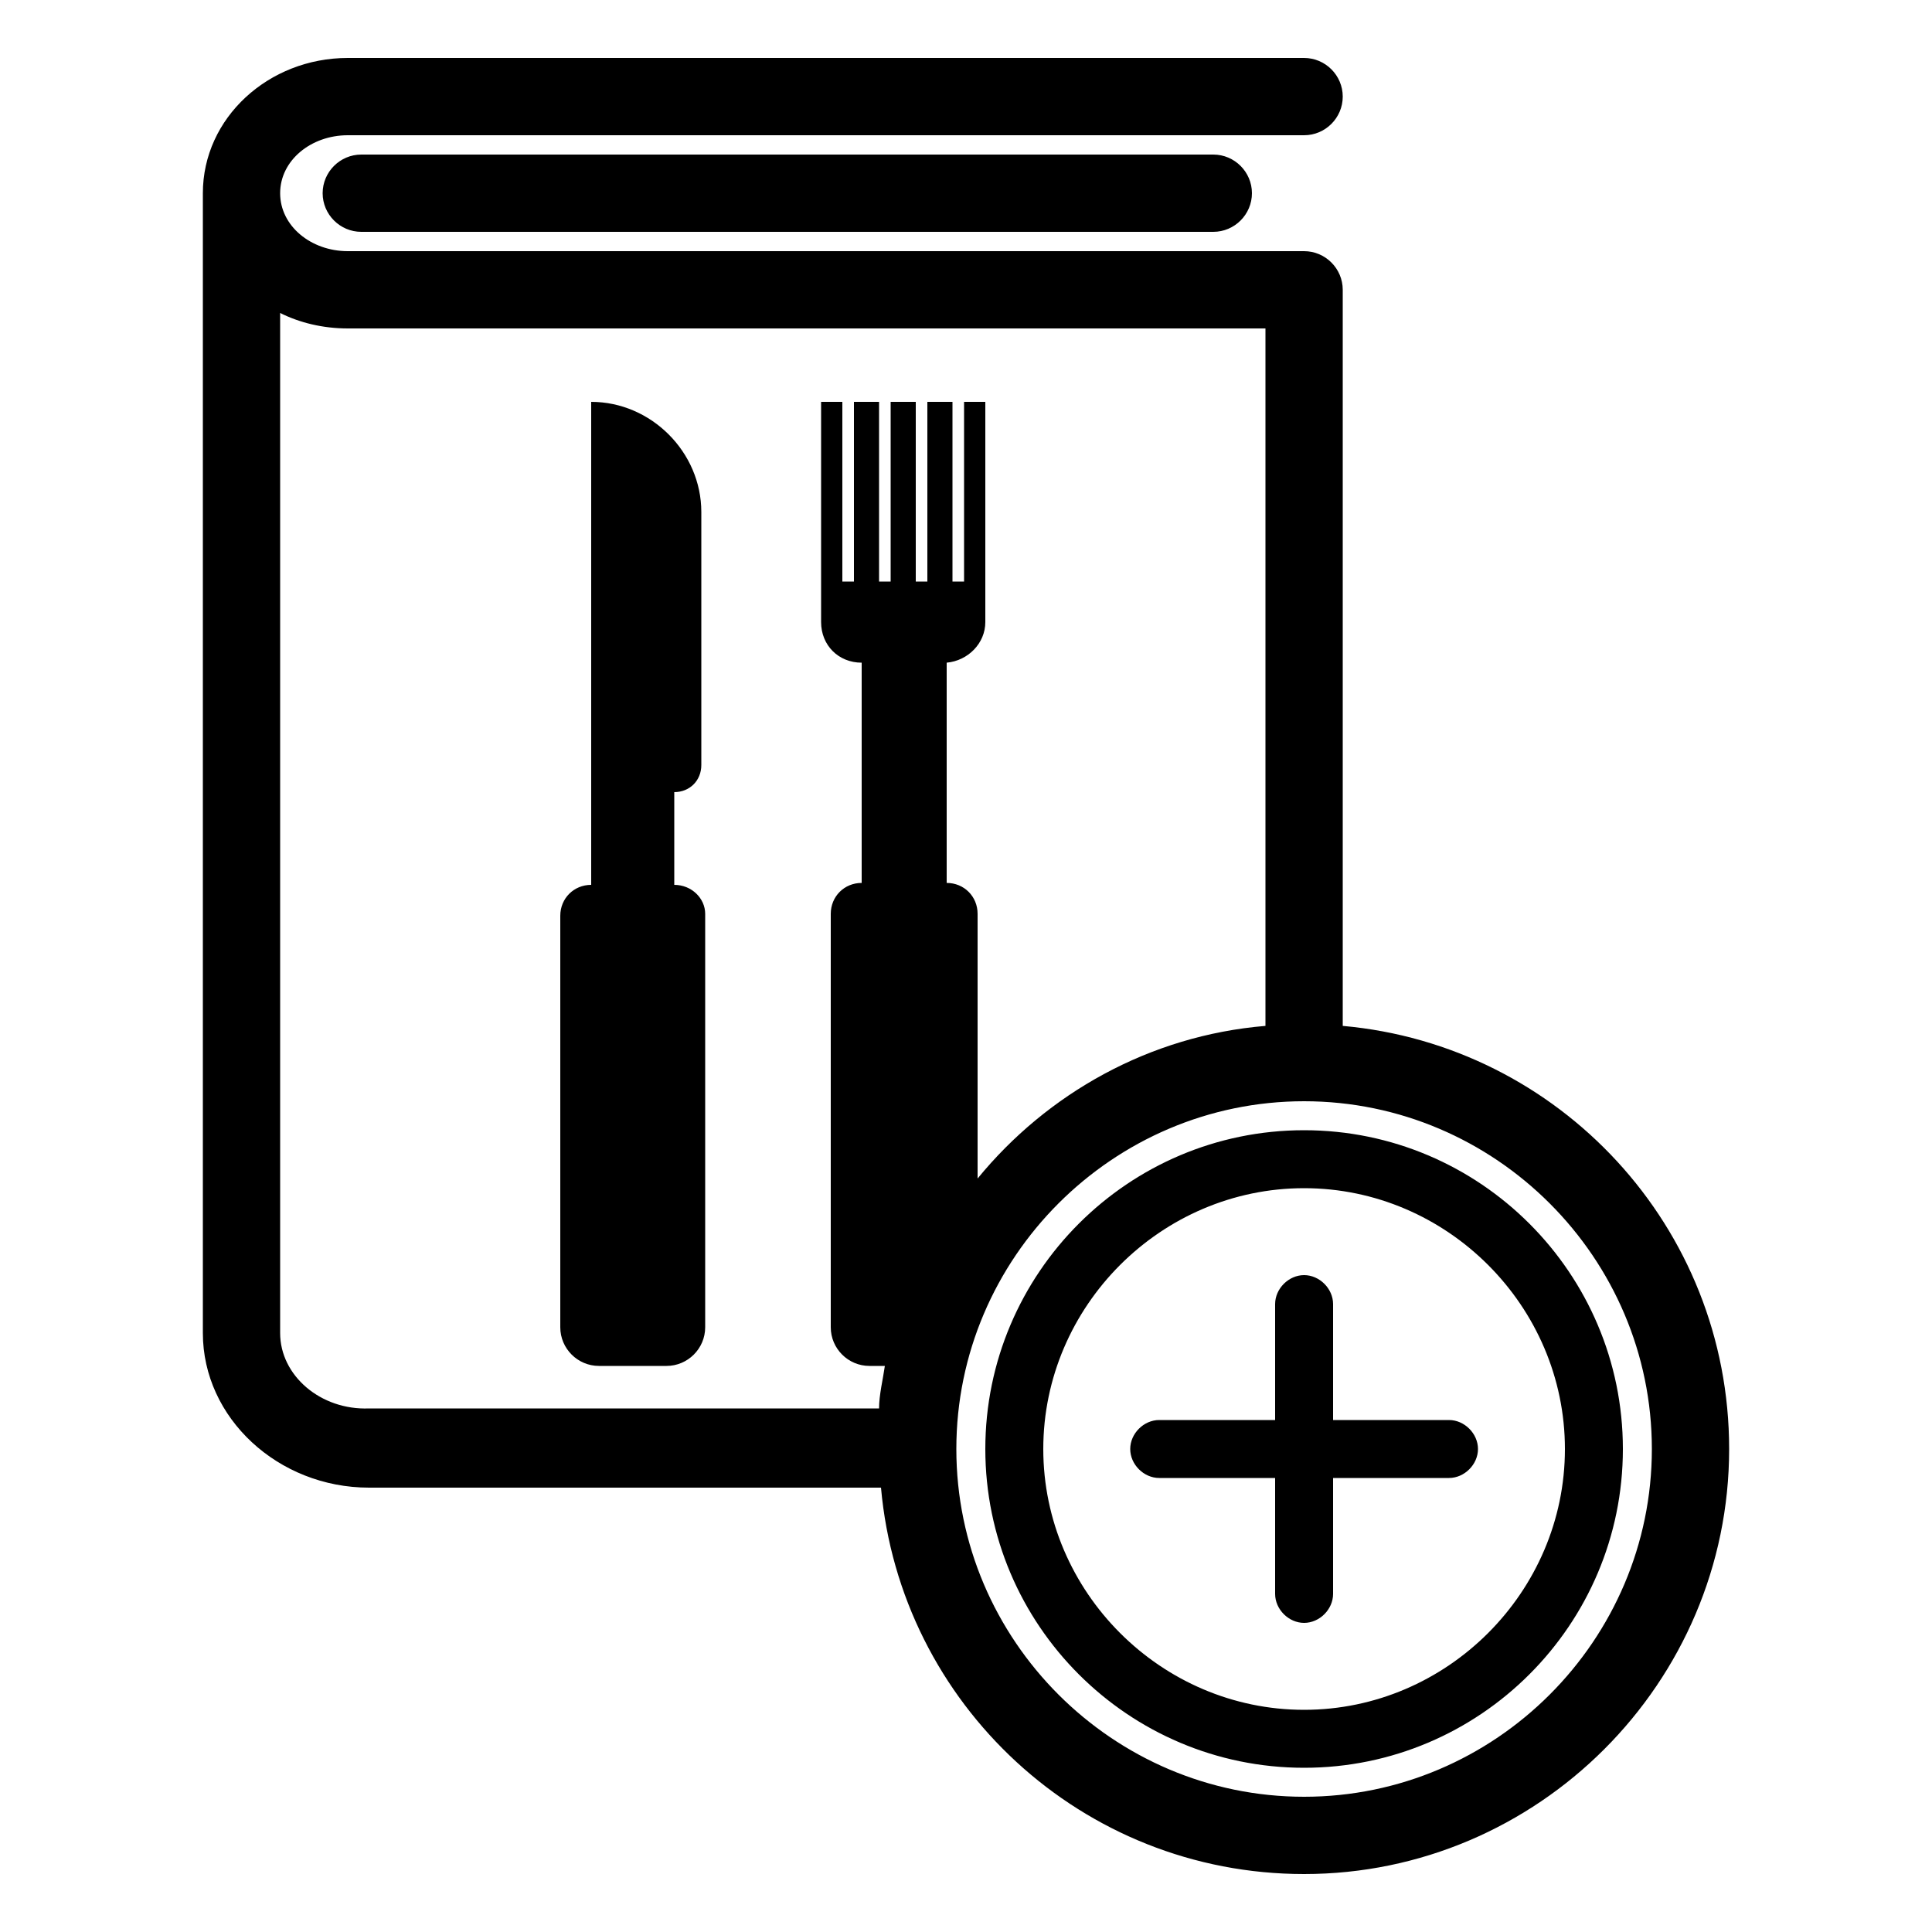
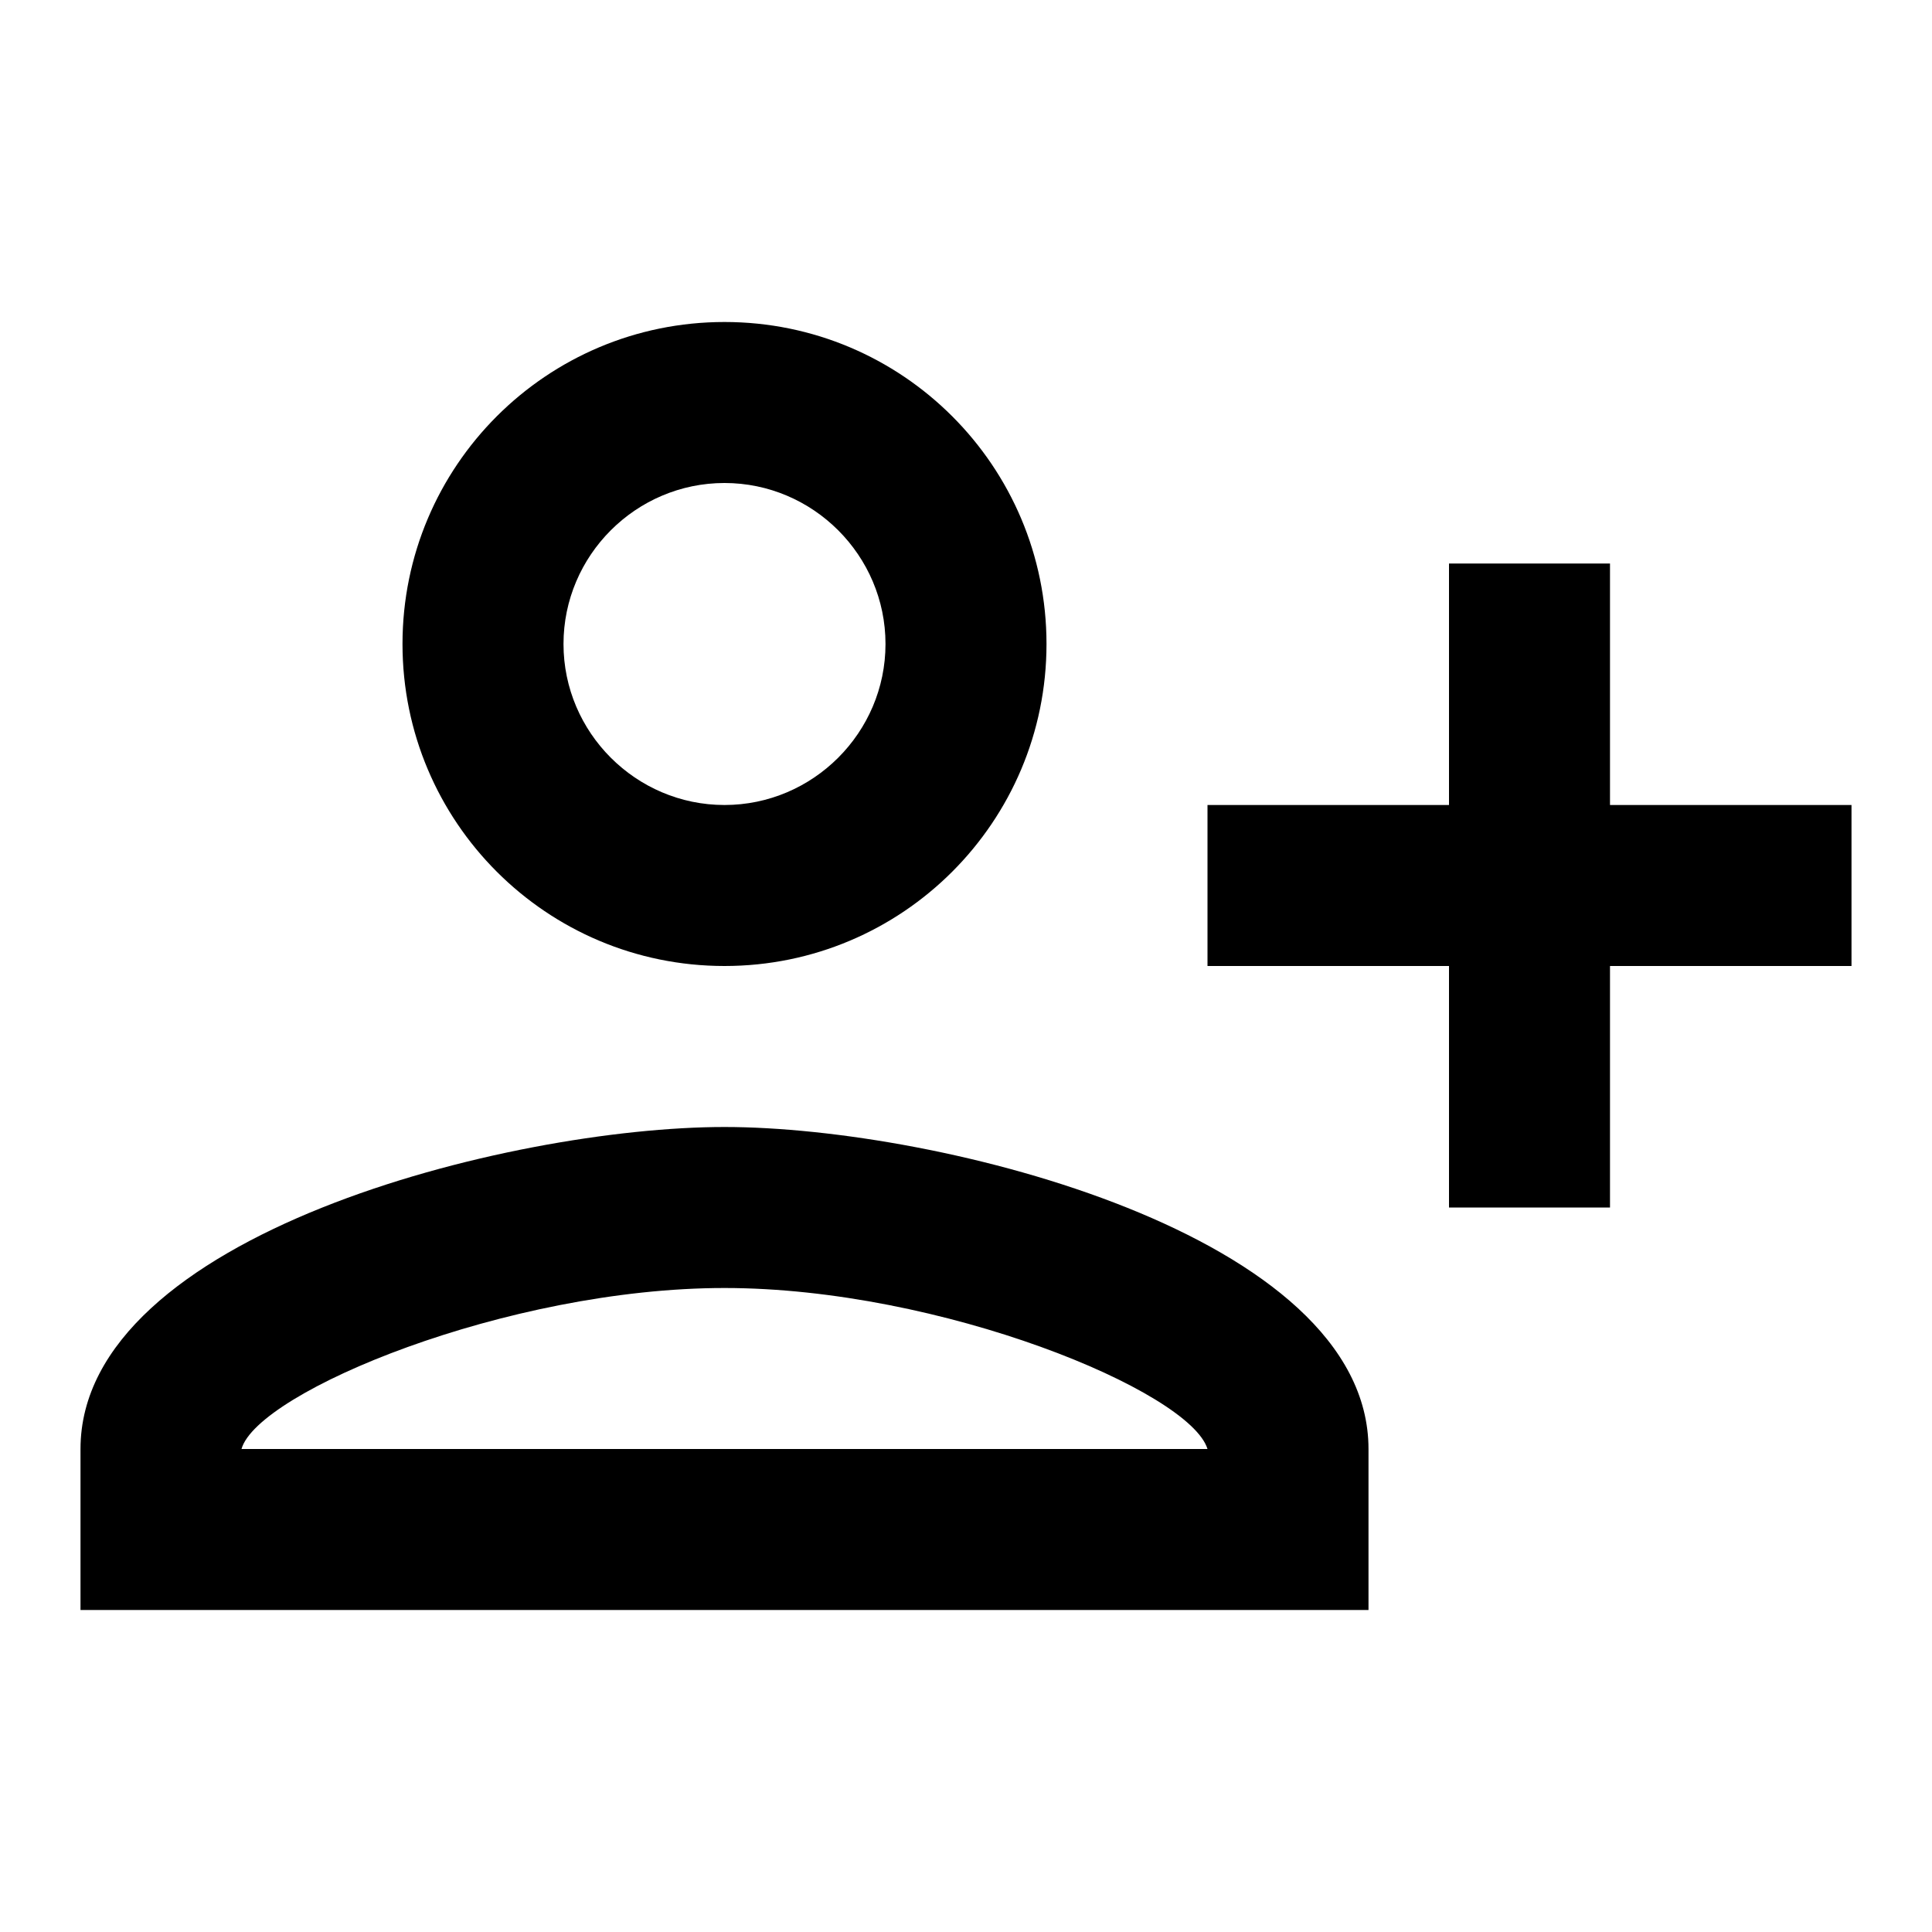
- <svg xmlns="http://www.w3.org/2000/svg" version="1.1" x="0px" y="0px" viewBox="0 0 100 100" style="enable-background:new 0 0 100 100;" xml:space="preserve">
-   <path d="M67.5,58.5C58.4,58.5,51,65.9,51,75s7.4,16.5,16.5,16.5S84,84.1,84,75S76.6,58.5,67.5,58.5z M67.5,88.5   C60.1,88.5,54,82.4,54,75s6.1-13.5,13.5-13.5S81,67.6,81,75S74.9,88.5,67.5,88.5z M76.5,75c0,0.8-0.7,1.5-1.5,1.5h-6v6   c0,0.8-0.7,1.5-1.5,1.5S66,83.3,66,82.5v-6h-6c-0.8,0-1.5-0.7-1.5-1.5s0.7-1.5,1.5-1.5h6v-6c0-0.8,0.7-1.5,1.5-1.5s1.5,0.7,1.5,1.5   v6h6C75.8,73.5,76.5,74.2,76.5,75z M62.8,8c1.1,0,2,0.9,2,2s-0.9,2-2,2H18.7c-1.1,0-2-0.9-2-2s0.9-2,2-2H62.8z M69.5,53.1V15   c0-1.1-0.9-2-2-2H18c-1.9,0-3.5-1.3-3.5-3s1.6-3,3.5-3h49.5c1.1,0,2-0.9,2-2s-0.9-2-2-2H18c-4.1,0-7.5,3.1-7.5,7v59   c0,4.4,3.9,8,8.6,8h26.5c1,11.2,10.4,20,21.9,20c12.1,0,22-9.9,22-22C89.5,63.5,80.7,54.1,69.5,53.1z M14.5,69V16.2   c1,0.5,2.2,0.8,3.5,0.8h47.5v36.1c-6,0.5-11.3,3.5-14.9,7.9V47.3c0-0.9-0.7-1.6-1.6-1.6V34.3c1.1-0.1,2-1,2-2.1V20.8h-1.1v9.3h-0.6   v-9.3H48v9.3h-0.6v-9.3h-1.3v9.3h-0.6v-9.3h-1.3v9.3h-0.6v-9.3h-1.1v11.4c0,1.2,0.9,2.1,2.1,2.1v11.4c-0.9,0-1.6,0.7-1.6,1.6v21.4   c0,1.1,0.9,2,2,2h0.8c-0.1,0.7-0.3,1.5-0.3,2.2H19.1C16.6,73,14.5,71.2,14.5,69z M67.5,93c-9.9,0-18-8.1-18-18s8.1-18,18-18   s18,8.1,18,18S77.4,93,67.5,93z M36.5,47.3v21.4c0,1.1-0.9,2-2,2H31c-1.1,0-2-0.9-2-2V47.4c0-0.9,0.7-1.6,1.6-1.6h0v-25   c3.1,0,5.7,2.6,5.7,5.7v13.1c0,0.8-0.6,1.4-1.4,1.4v4.8C35.8,45.8,36.5,46.5,36.5,47.3z" />
+ <svg xmlns="http://www.w3.org/2000/svg" enable-background="new 0 0 24 24" height="24px" viewBox="0 0 24 24" width="24px" fill="#000000">
+   <g>
+     <rect fill="none" height="24" width="24" />
+   </g>
+   <g>
+     <path d="M13,8c0-2.21-1.79-4-4-4S5,5.79,5,8s1.79,4,4,4S13,10.21,13,8z M11,8c0,1.1-0.9,2-2,2S7,9.1,7,8s0.9-2,2-2S11,6.9,11,8z M1,18v2h16v-2c0-2.66-5.33-4-8-4S1,15.34,1,18z M3,18c0.2-0.71,3.3-2,6-2c2.69,0,5.78,1.28,6,2H3z M20,15v-3h3v-2h-3V7h-2v3h-3v2 h3v3H20z" />
+   </g>
</svg>
